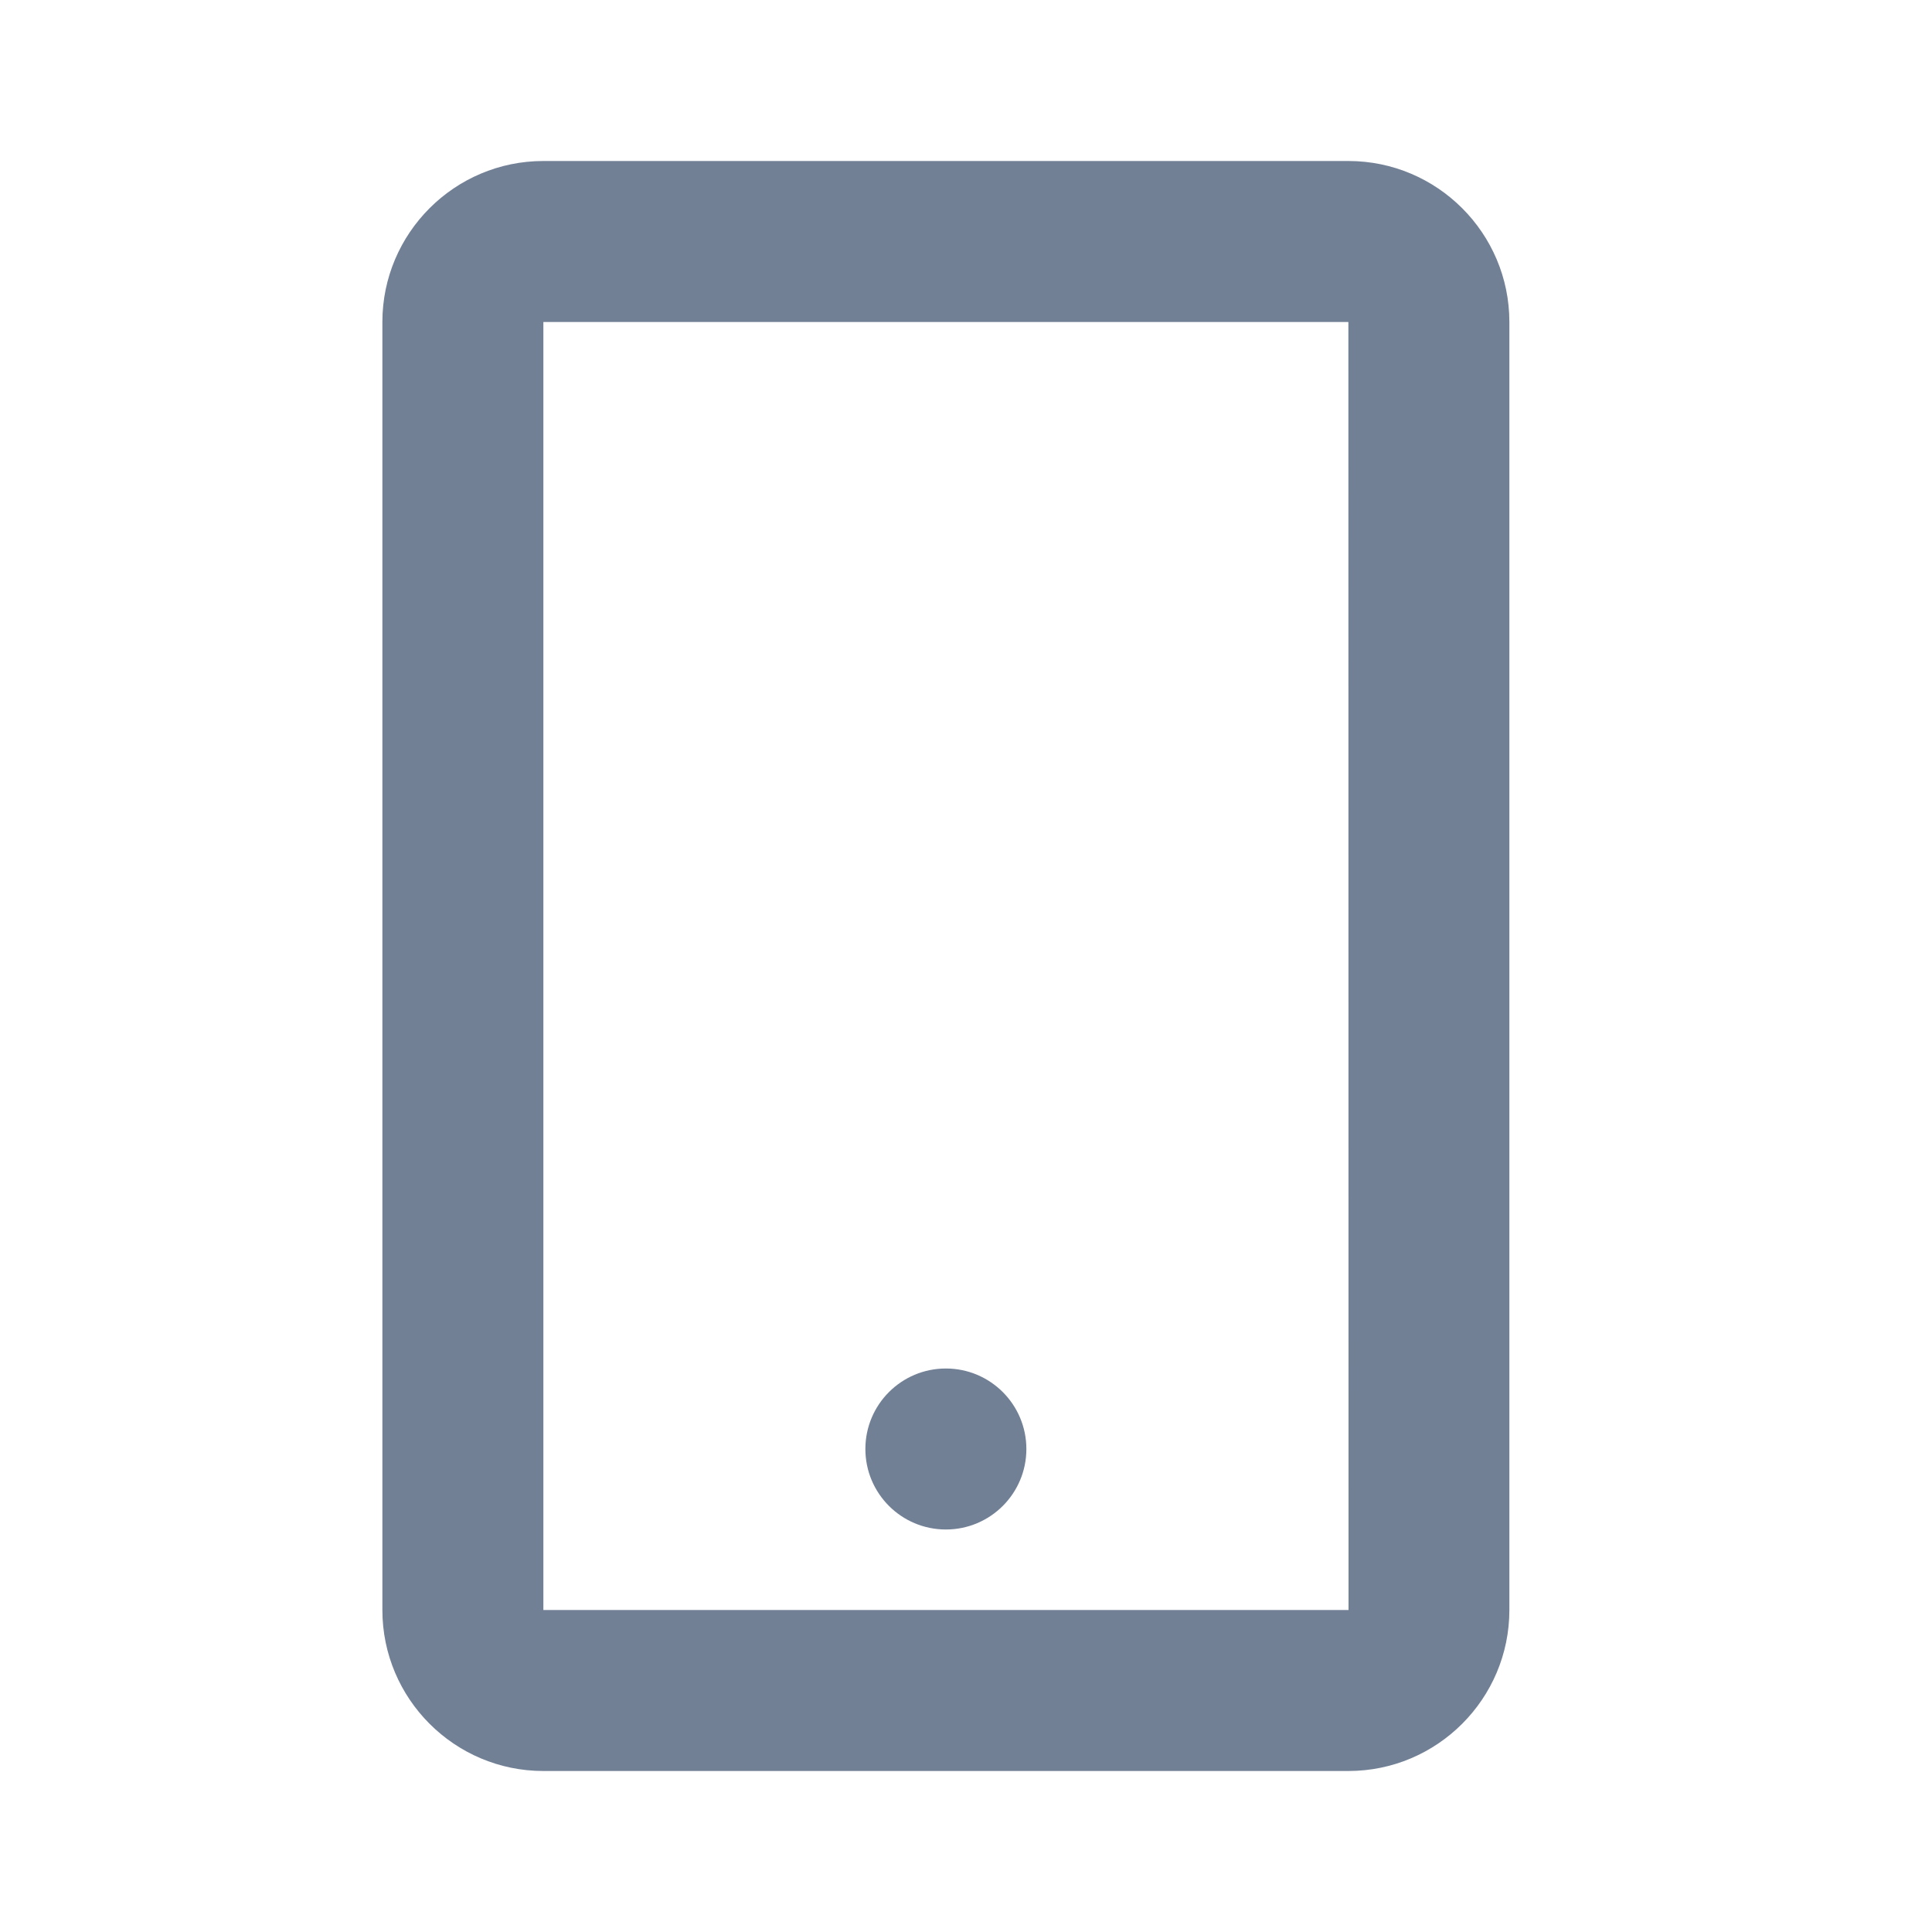
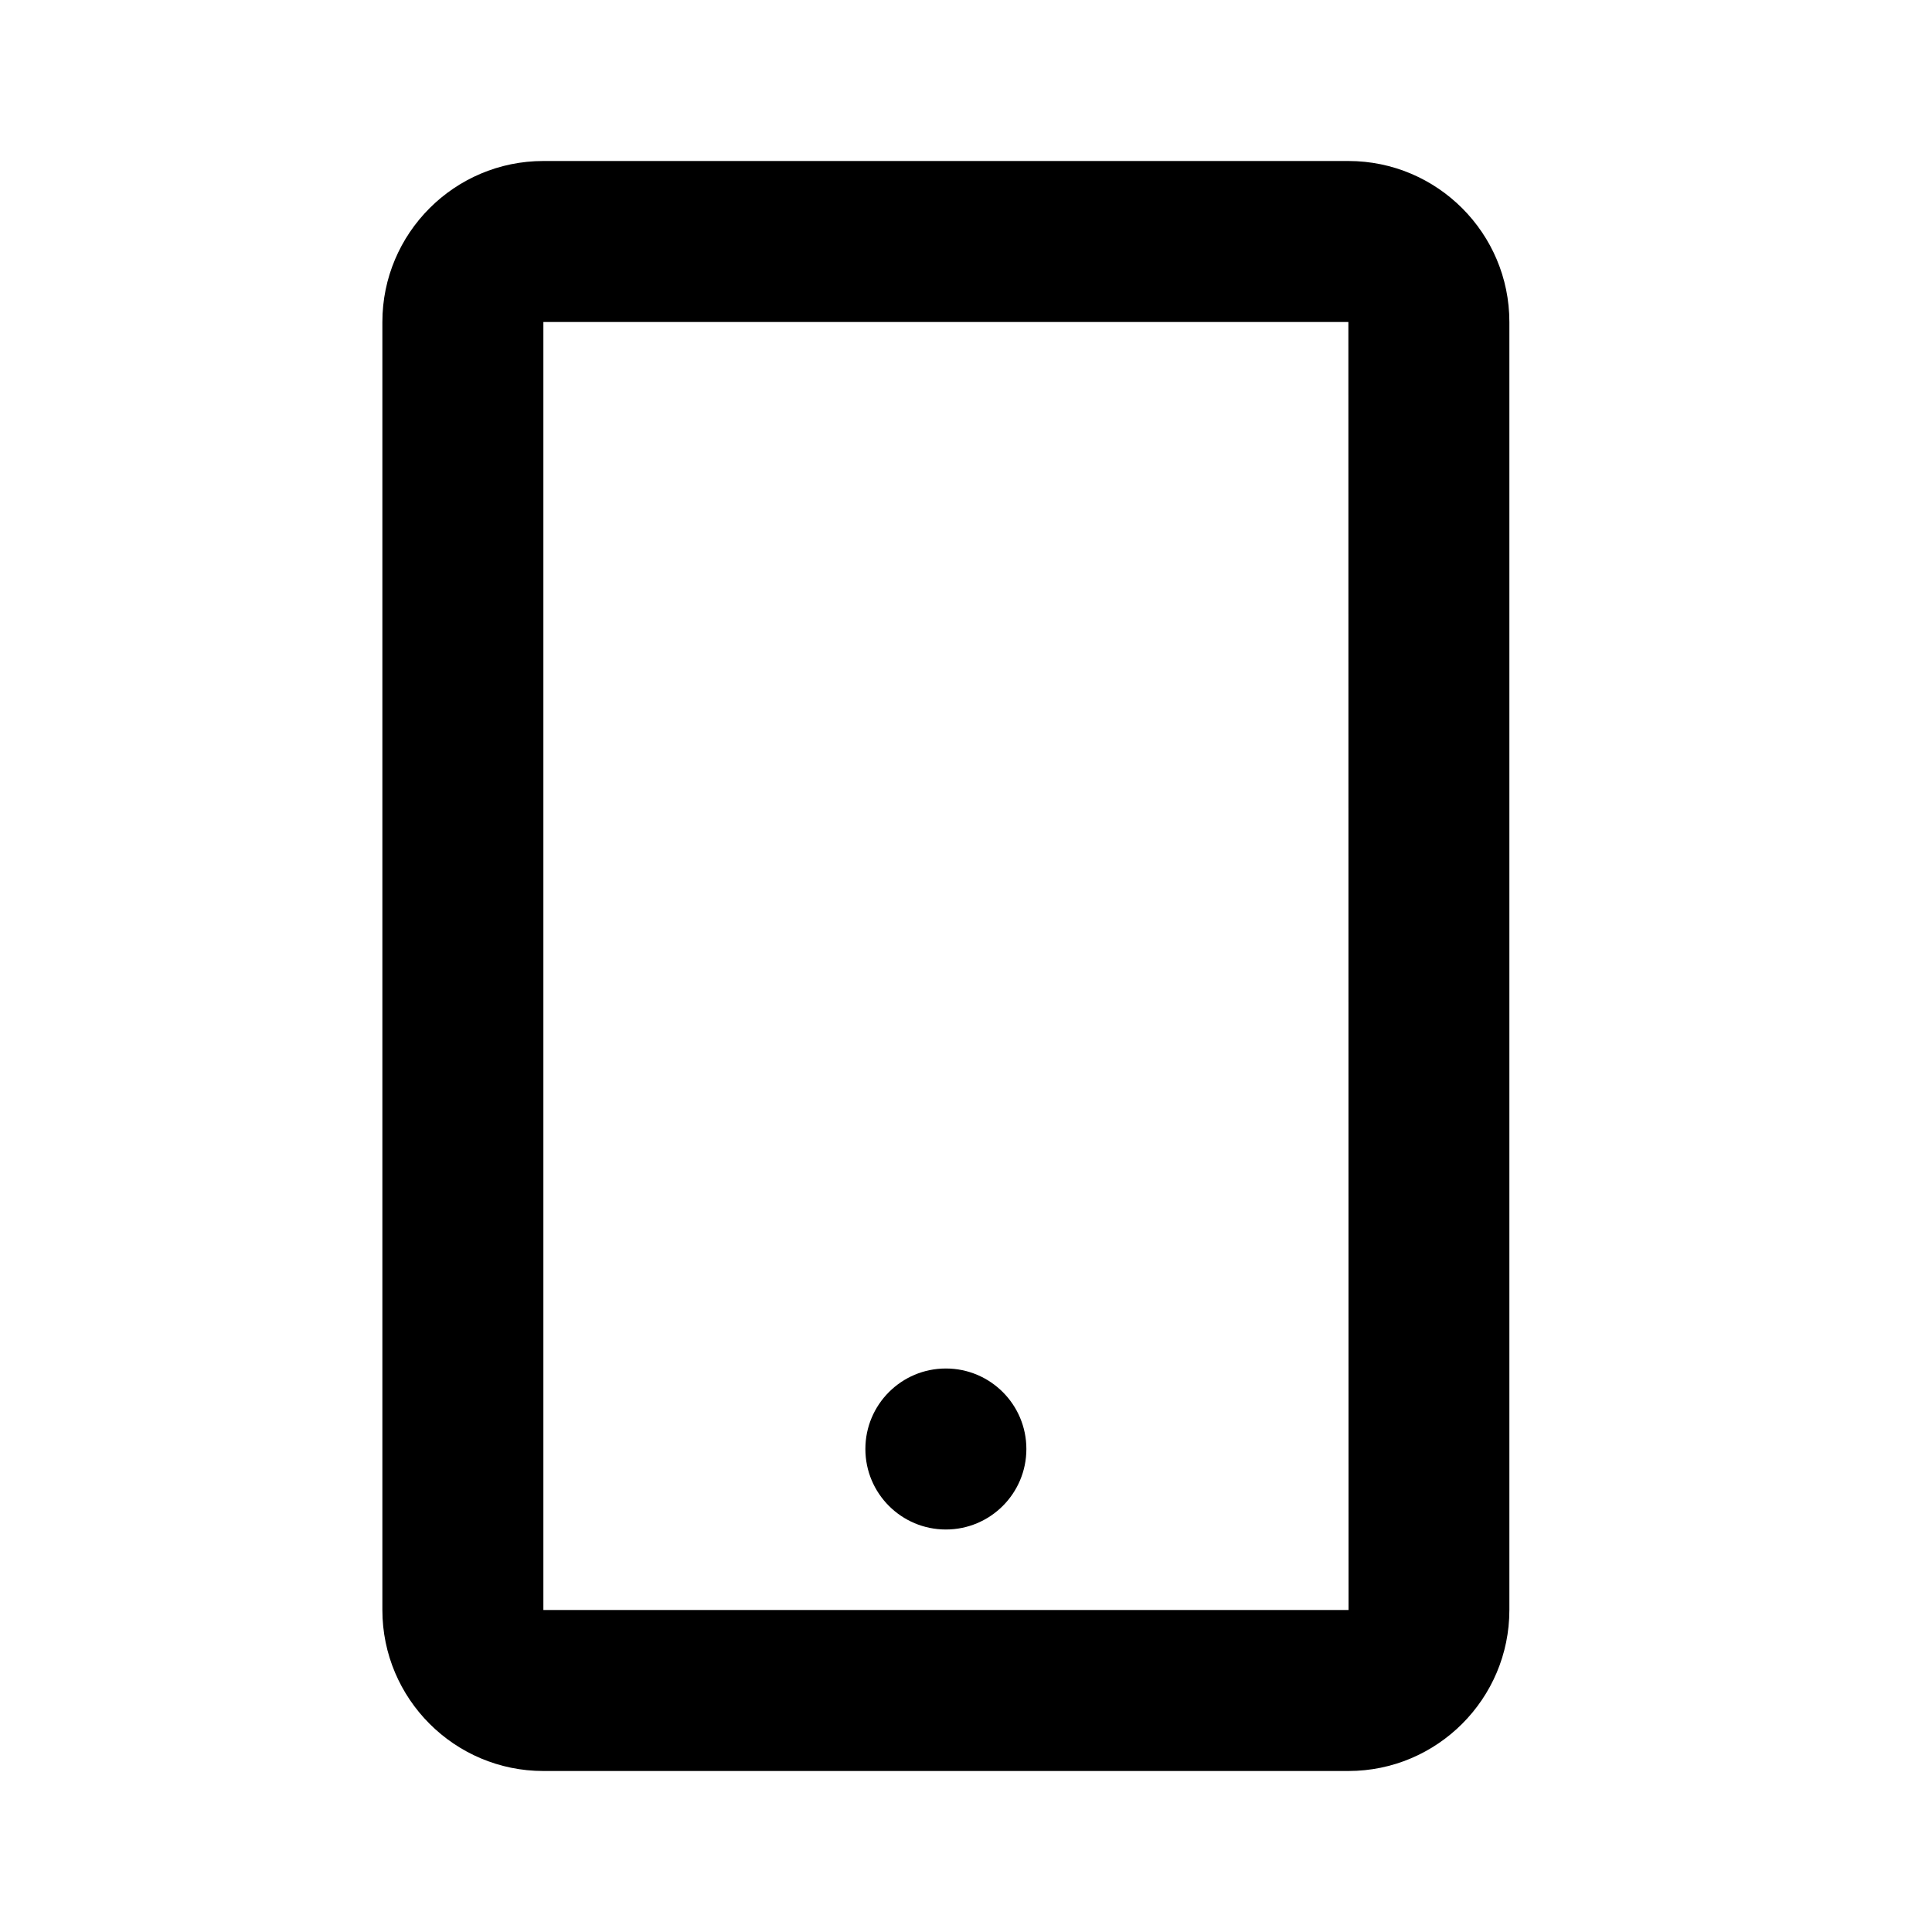
<svg xmlns="http://www.w3.org/2000/svg" width="24" height="24" viewBox="0 0 24 24">
-   <path d="M16.75,2h-10c-1.103,0-2,0.897-2,2v16c0,1.103,0.897,2,2,2h10c1.103,0,2-0.897,2-2V4C18.75,2.897,17.853,2,16.75,2z M6.75,20V4h10l0.002,16H6.75z" fill="#728096" />
-   <circle cx="11.75" cy="18" r="1" fill="#728096" />
+   <path d="M16.75,2h-10c-1.103,0-2,0.897-2,2v16c0,1.103,0.897,2,2,2h10c1.103,0,2-0.897,2-2V4C18.75,2.897,17.853,2,16.75,2z M6.75,20V4h10l0.002,16H6.75z" />
+   <circle cx="11.75" cy="18" r="1" />
</svg>
